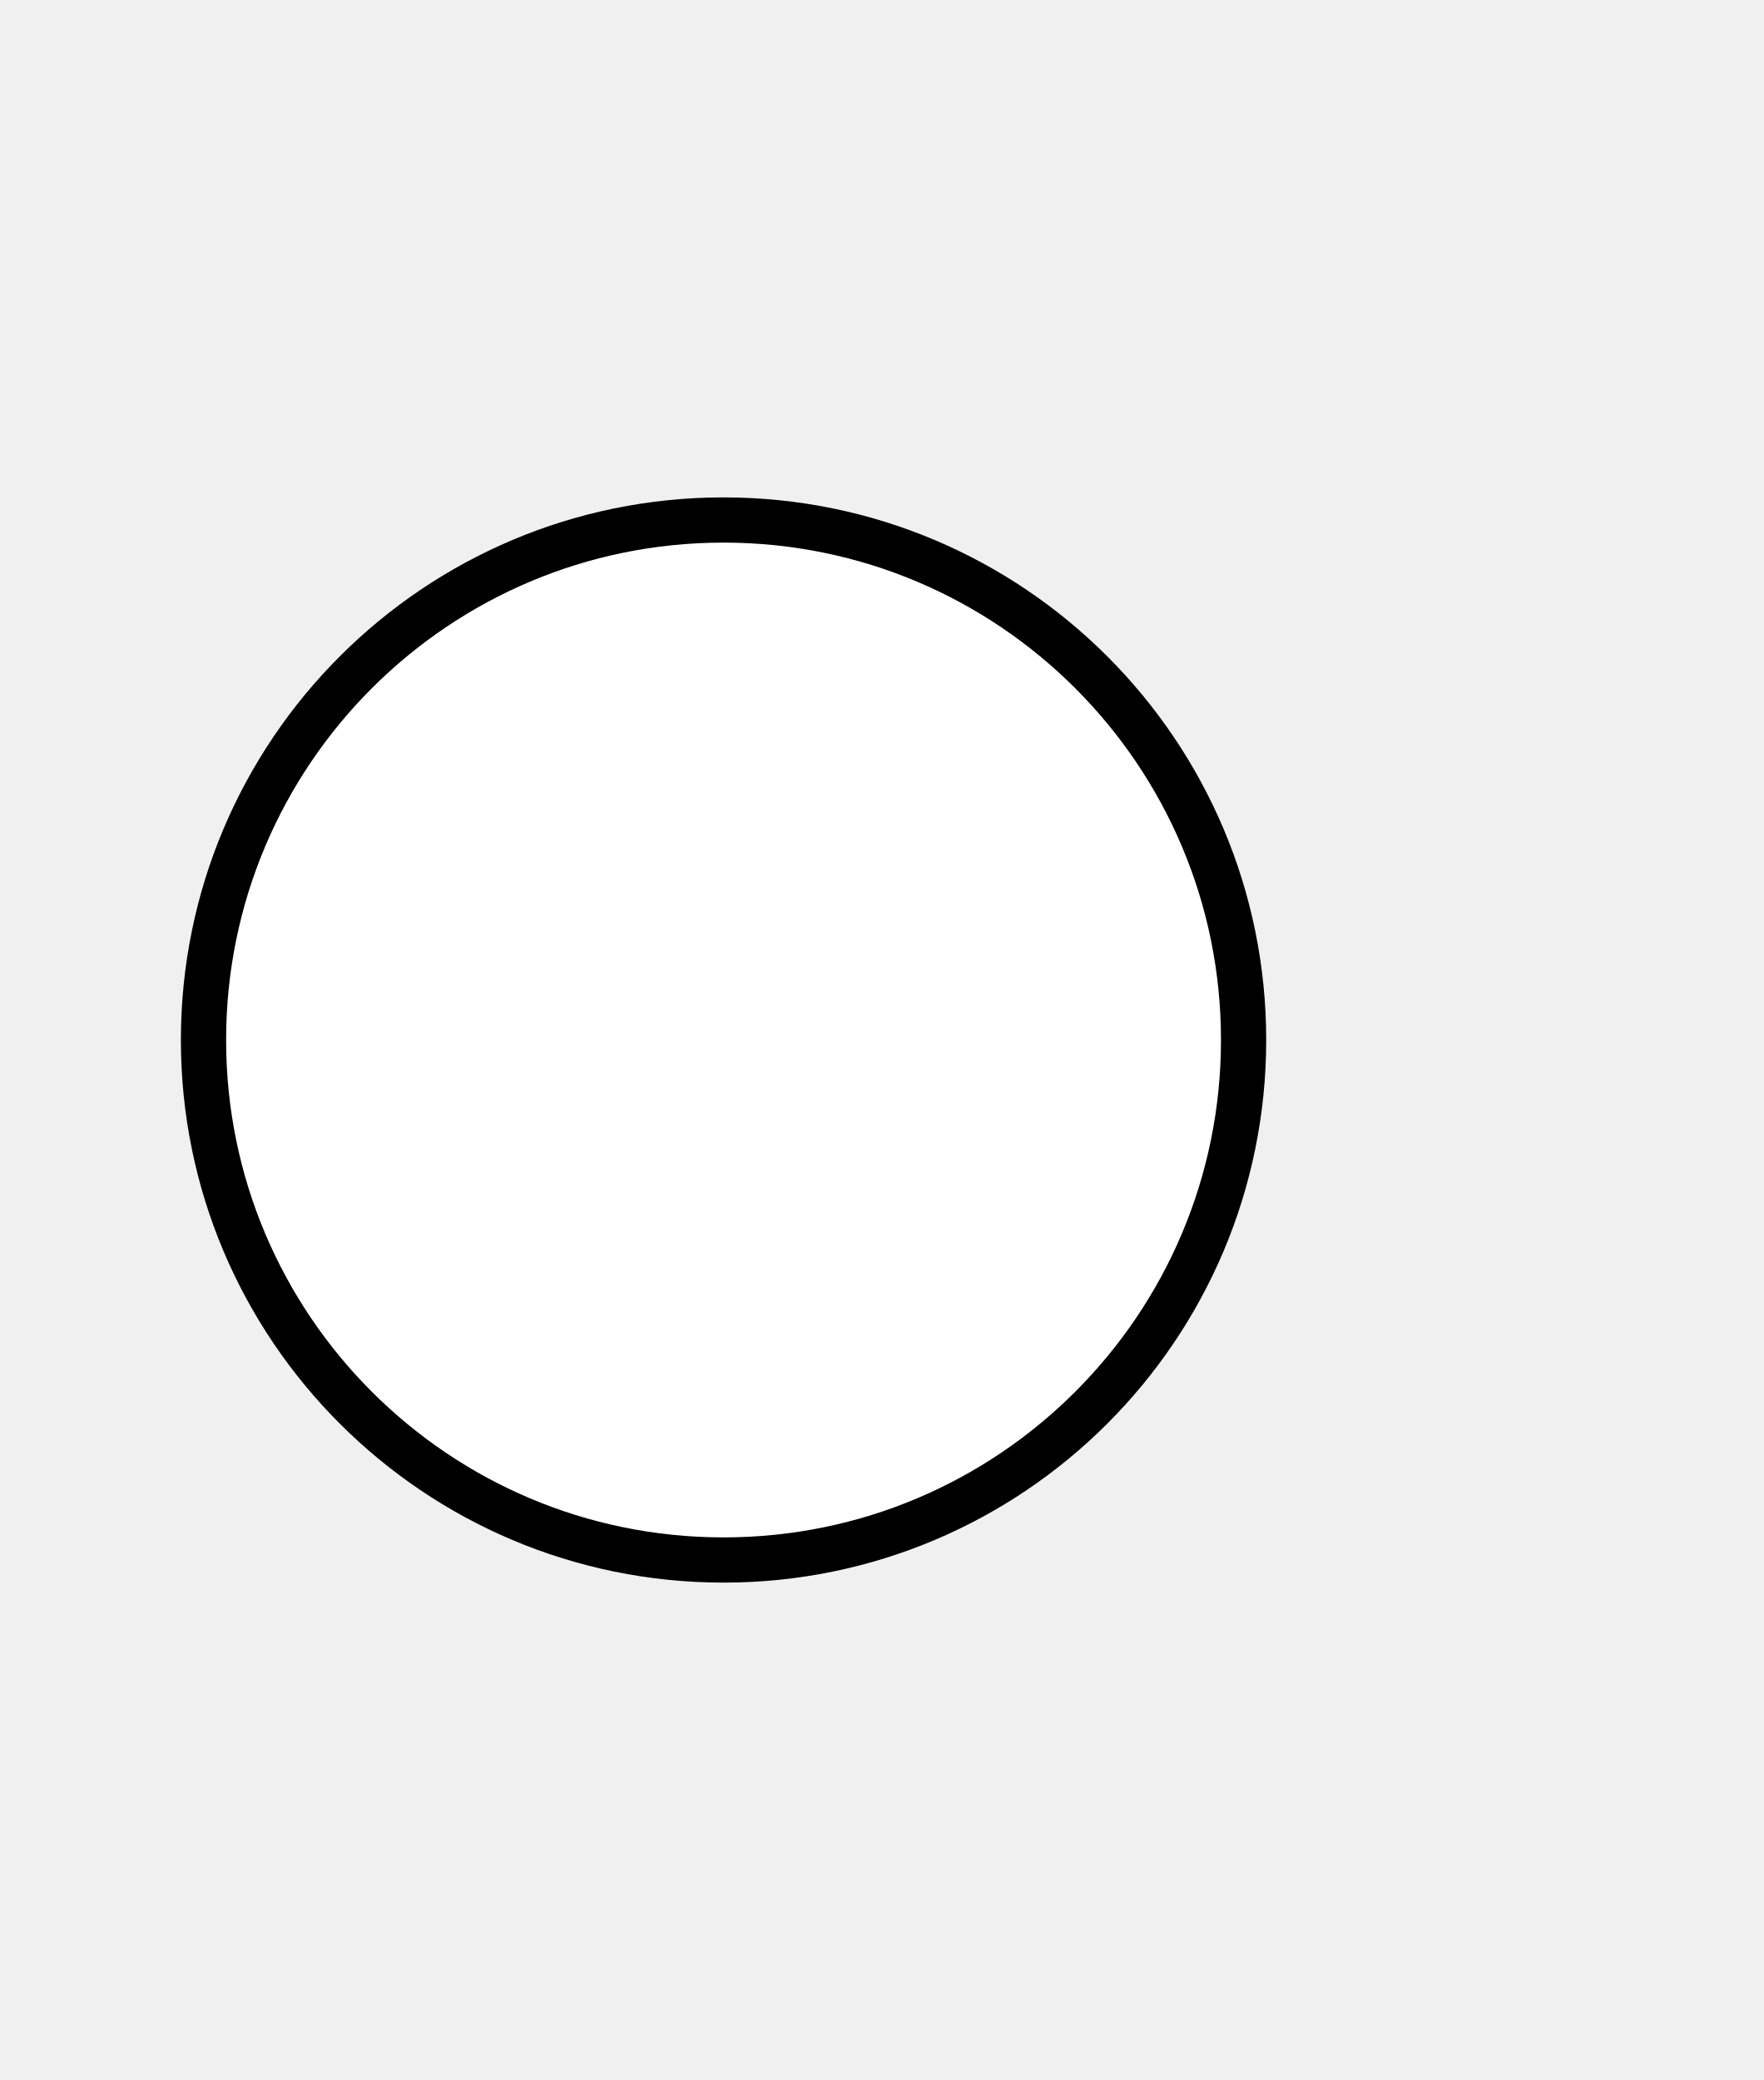
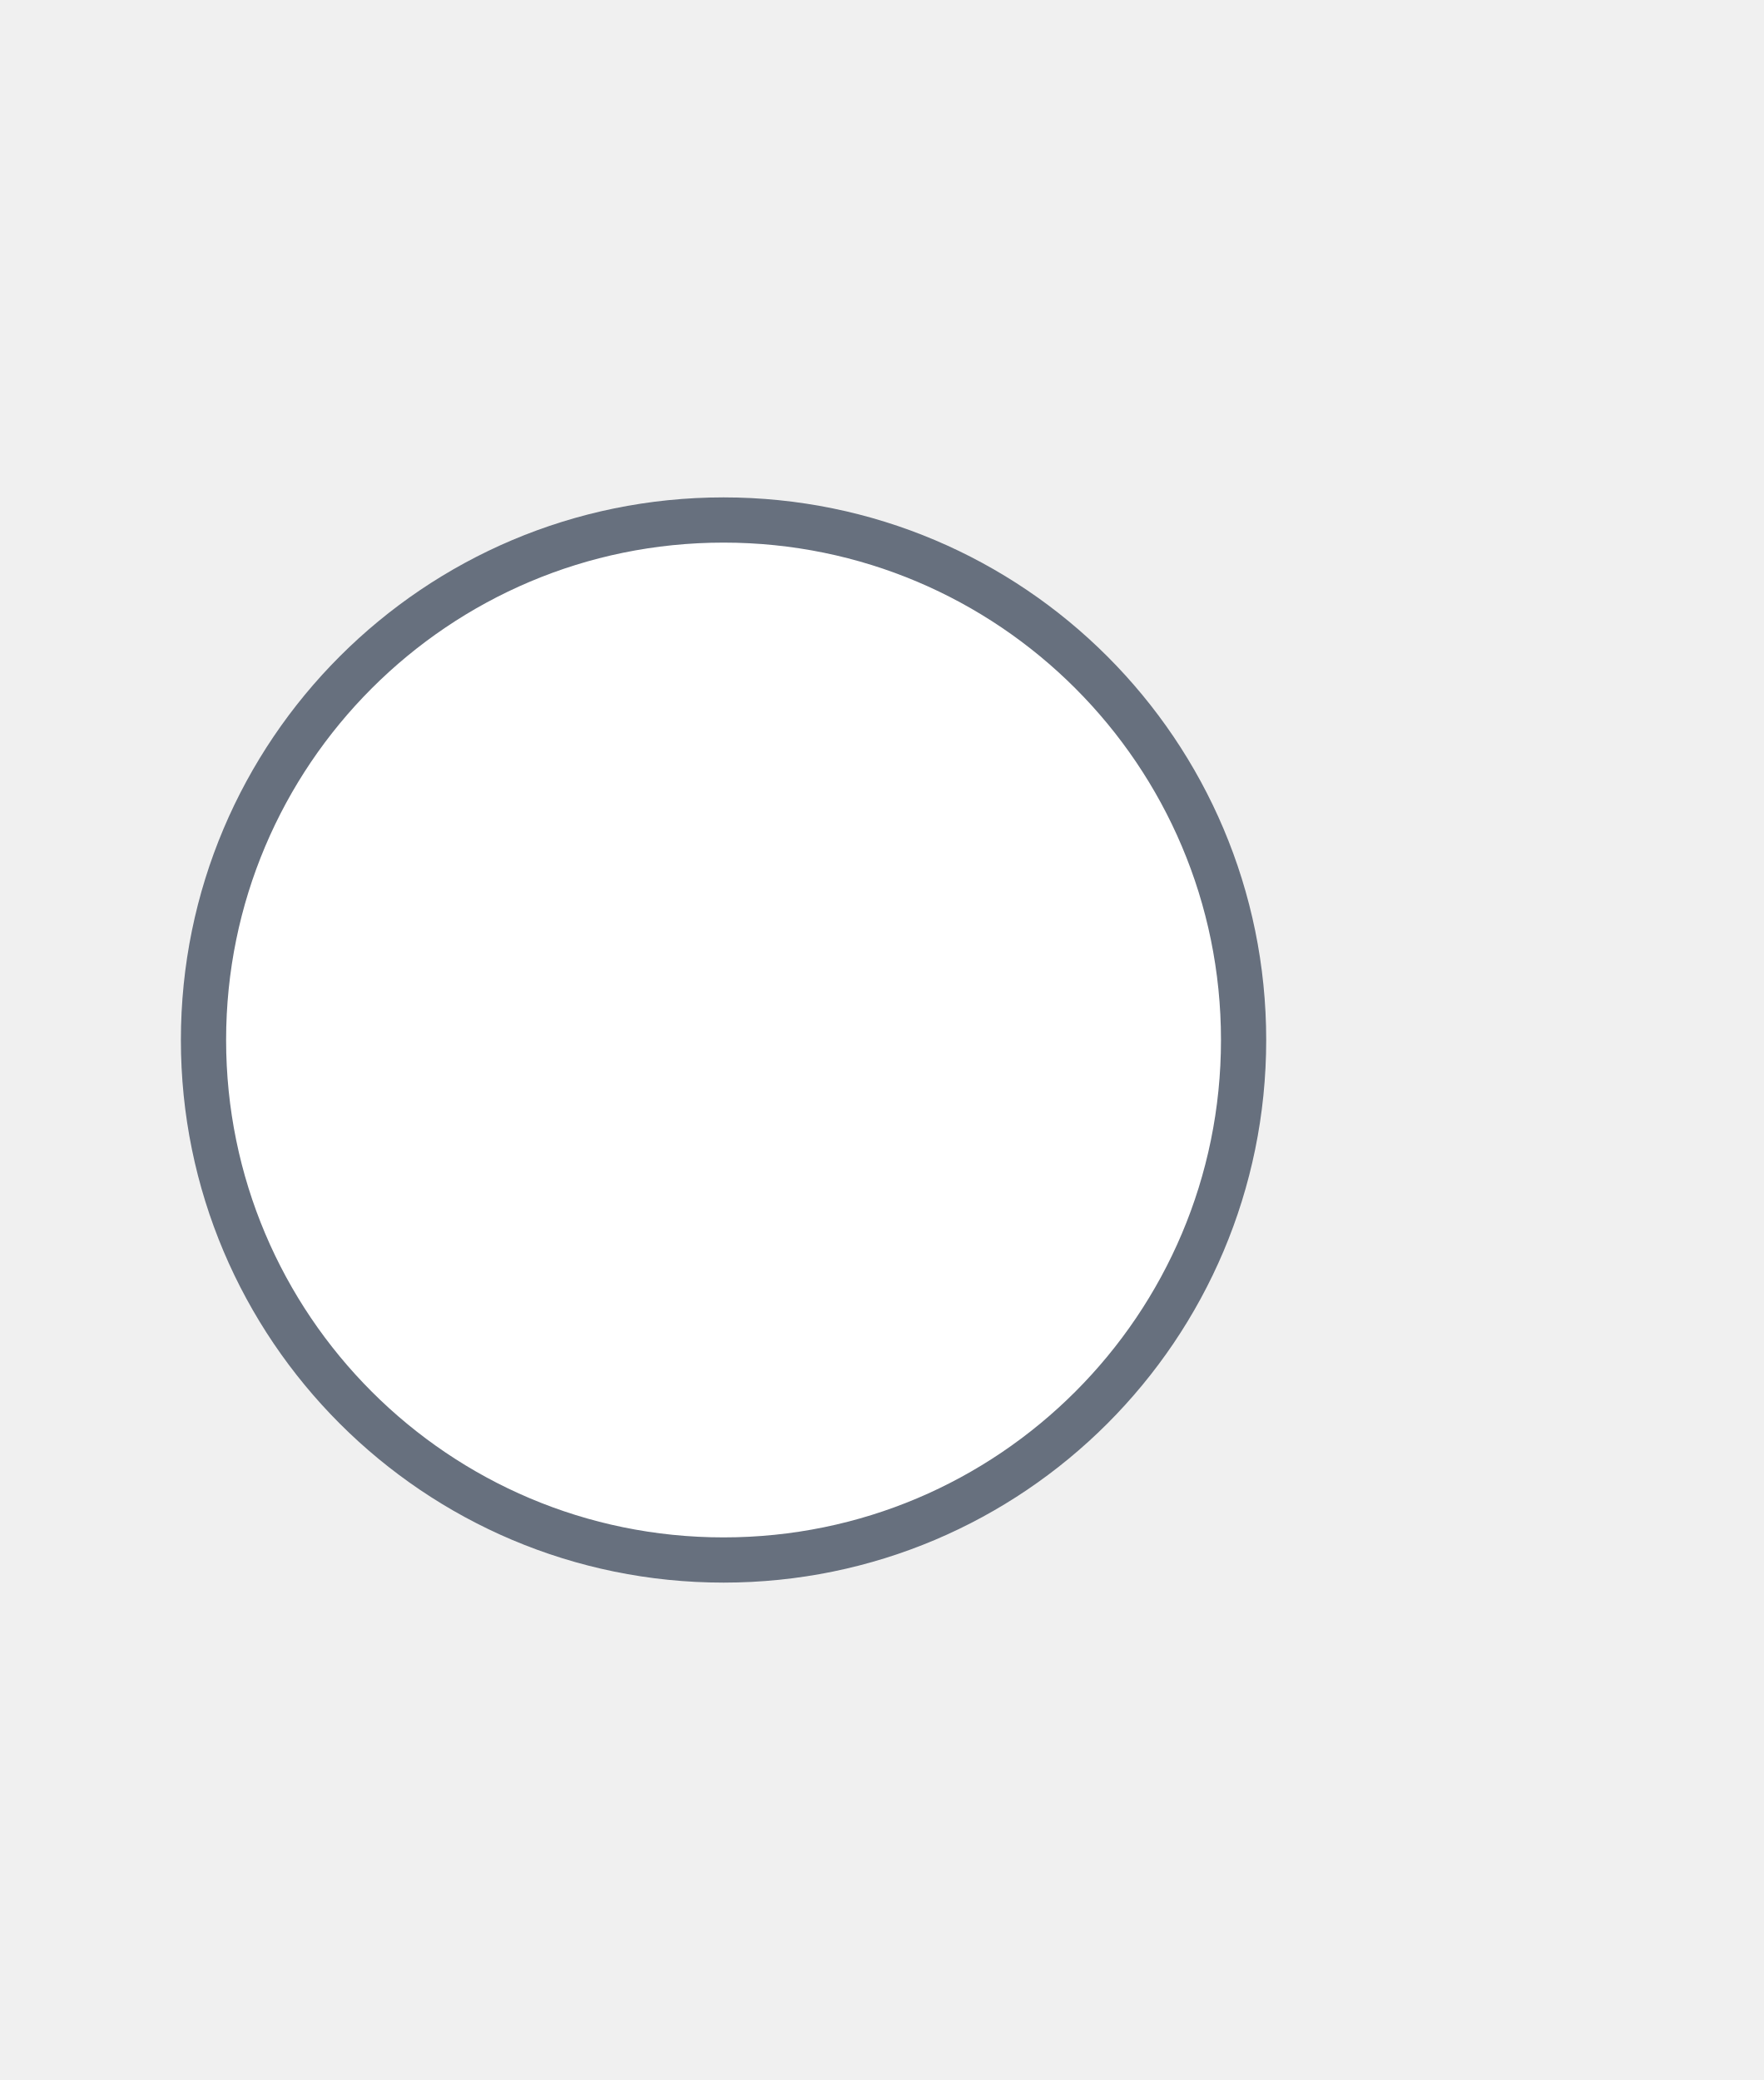
<svg xmlns="http://www.w3.org/2000/svg" width="39" height="46" viewBox="0 0 39 46" fill="none">
-   <rect x="4.5" y="11.5" width="23" height="23" rx="11.5" fill="white" stroke="#000" />
+   <rect x="4.5" y="11.5" width="23" height="23" rx="11.5" fill="white" stroke="#67707E" />
  <rect x="9.5" y="16.5" width="13" height="13" rx="6.5" fill="#fff" stroke="#fff" />
</svg>
